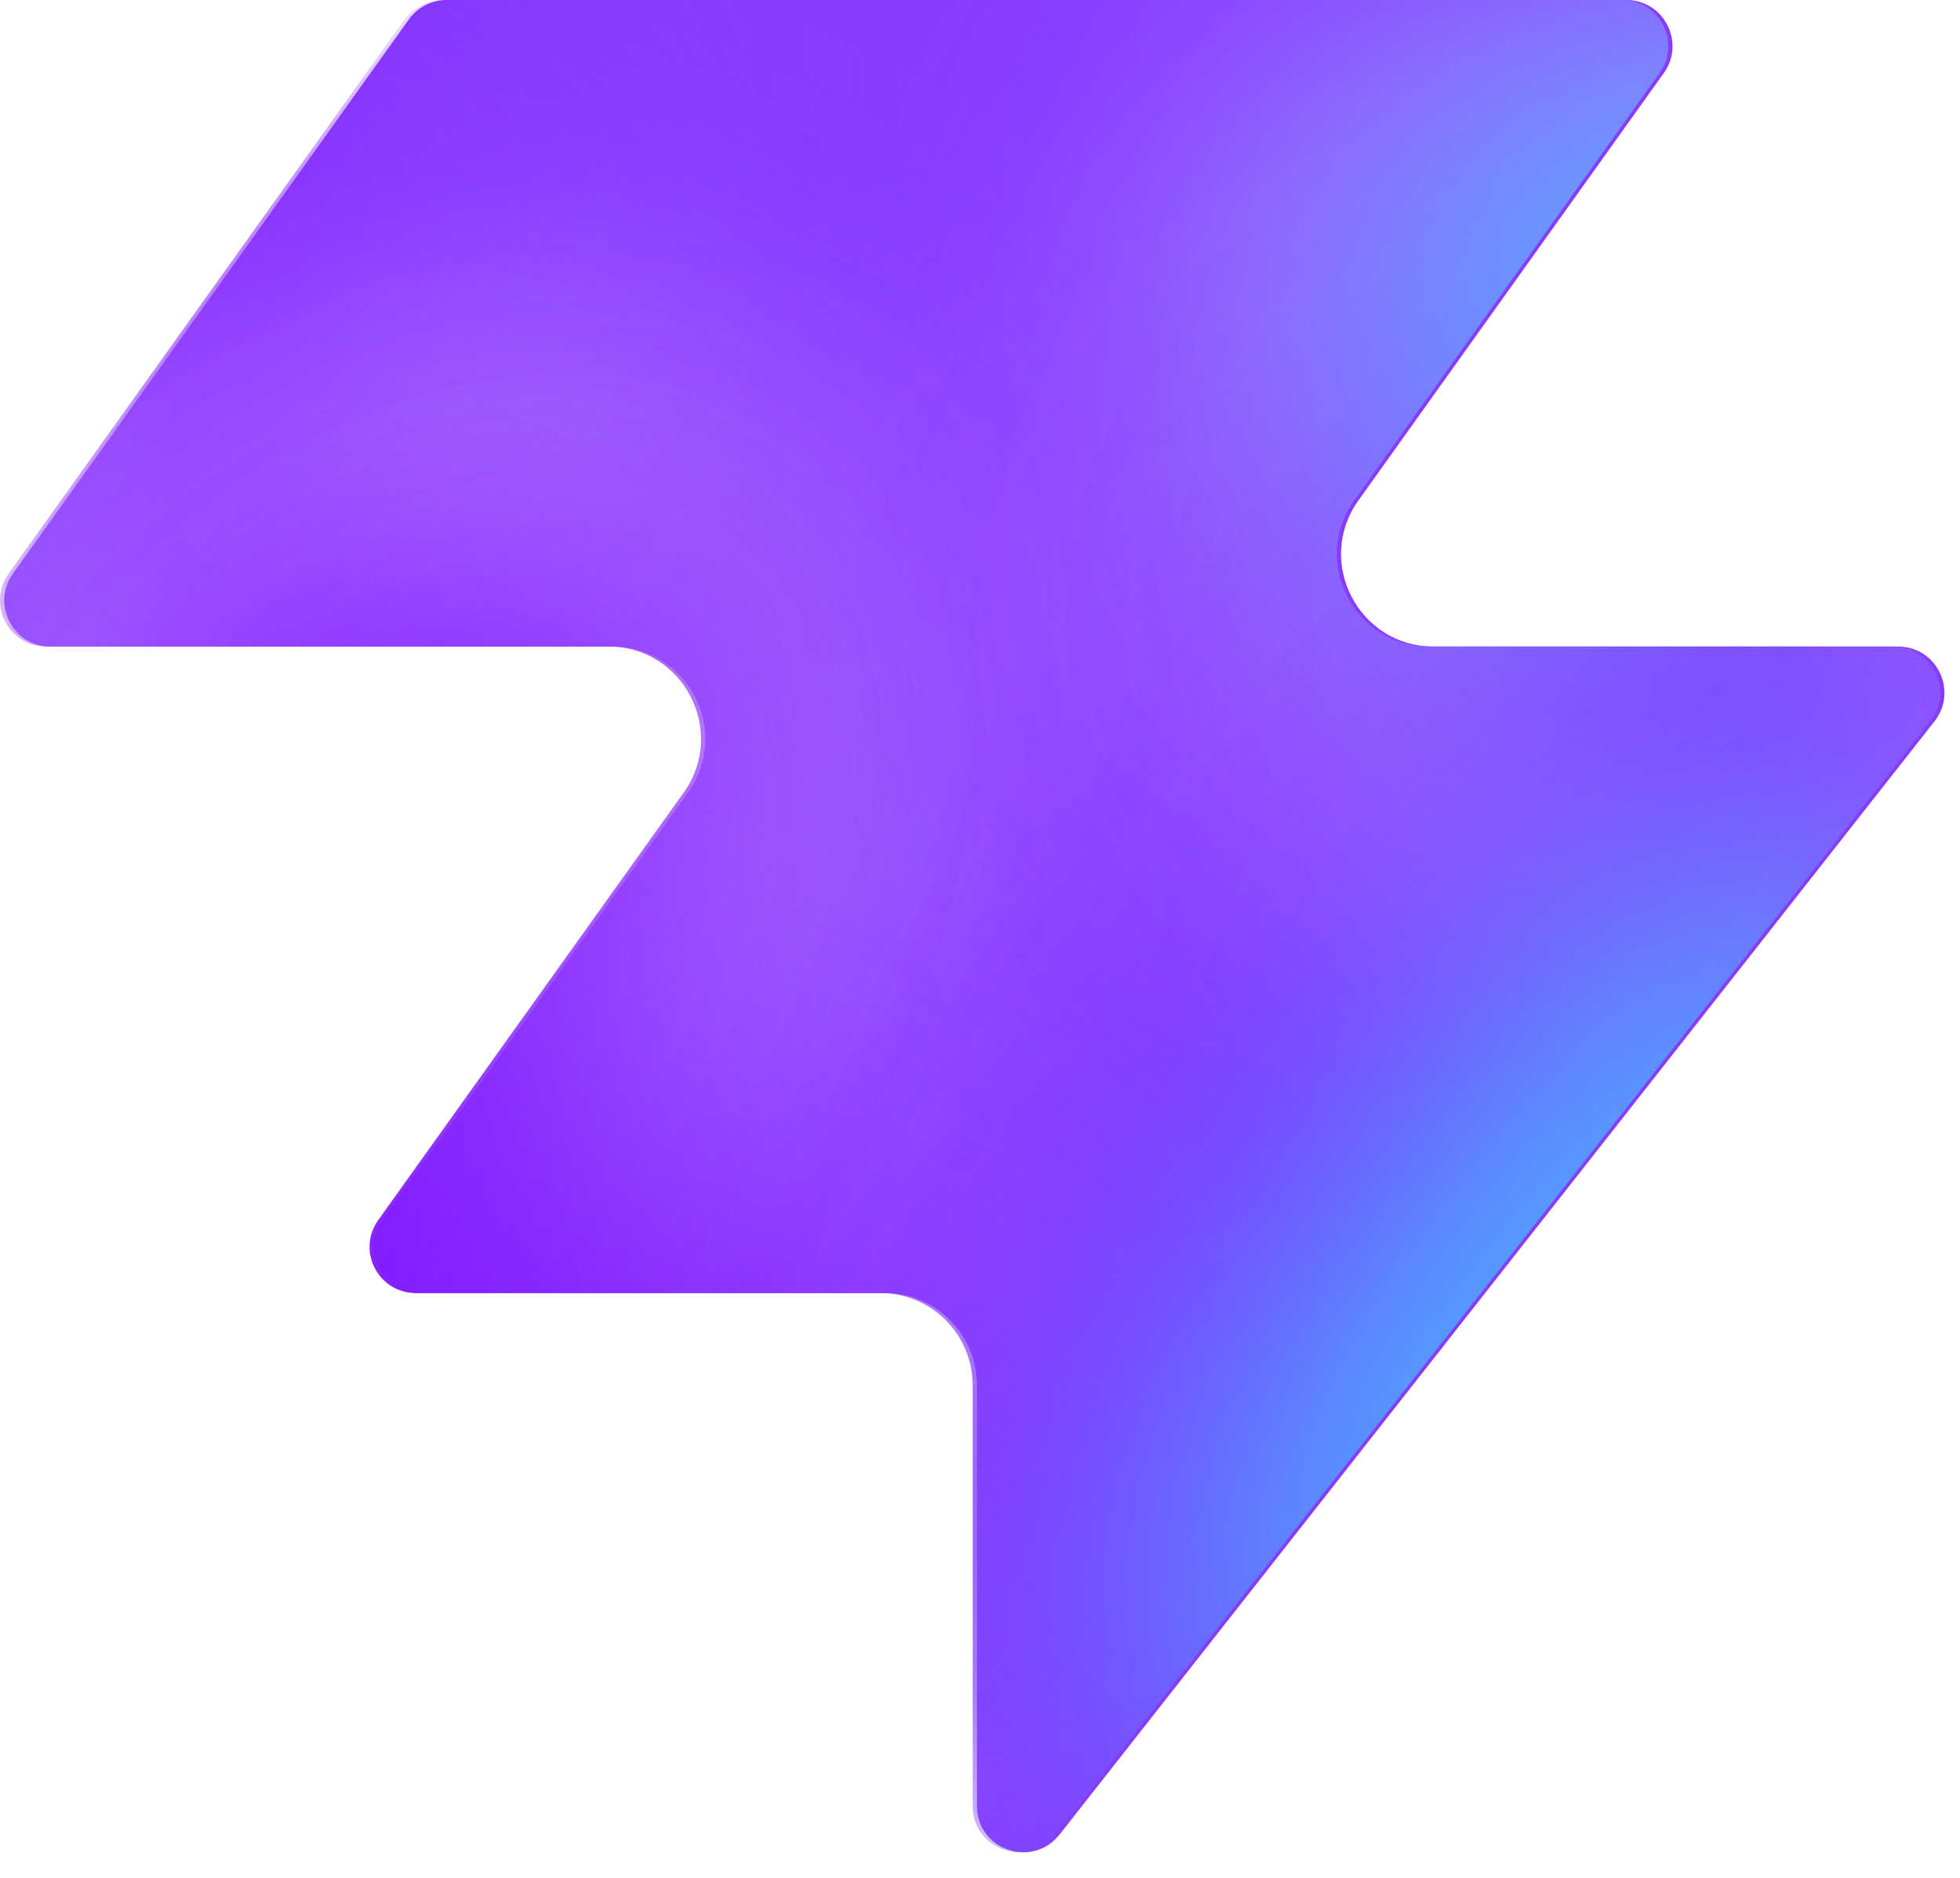
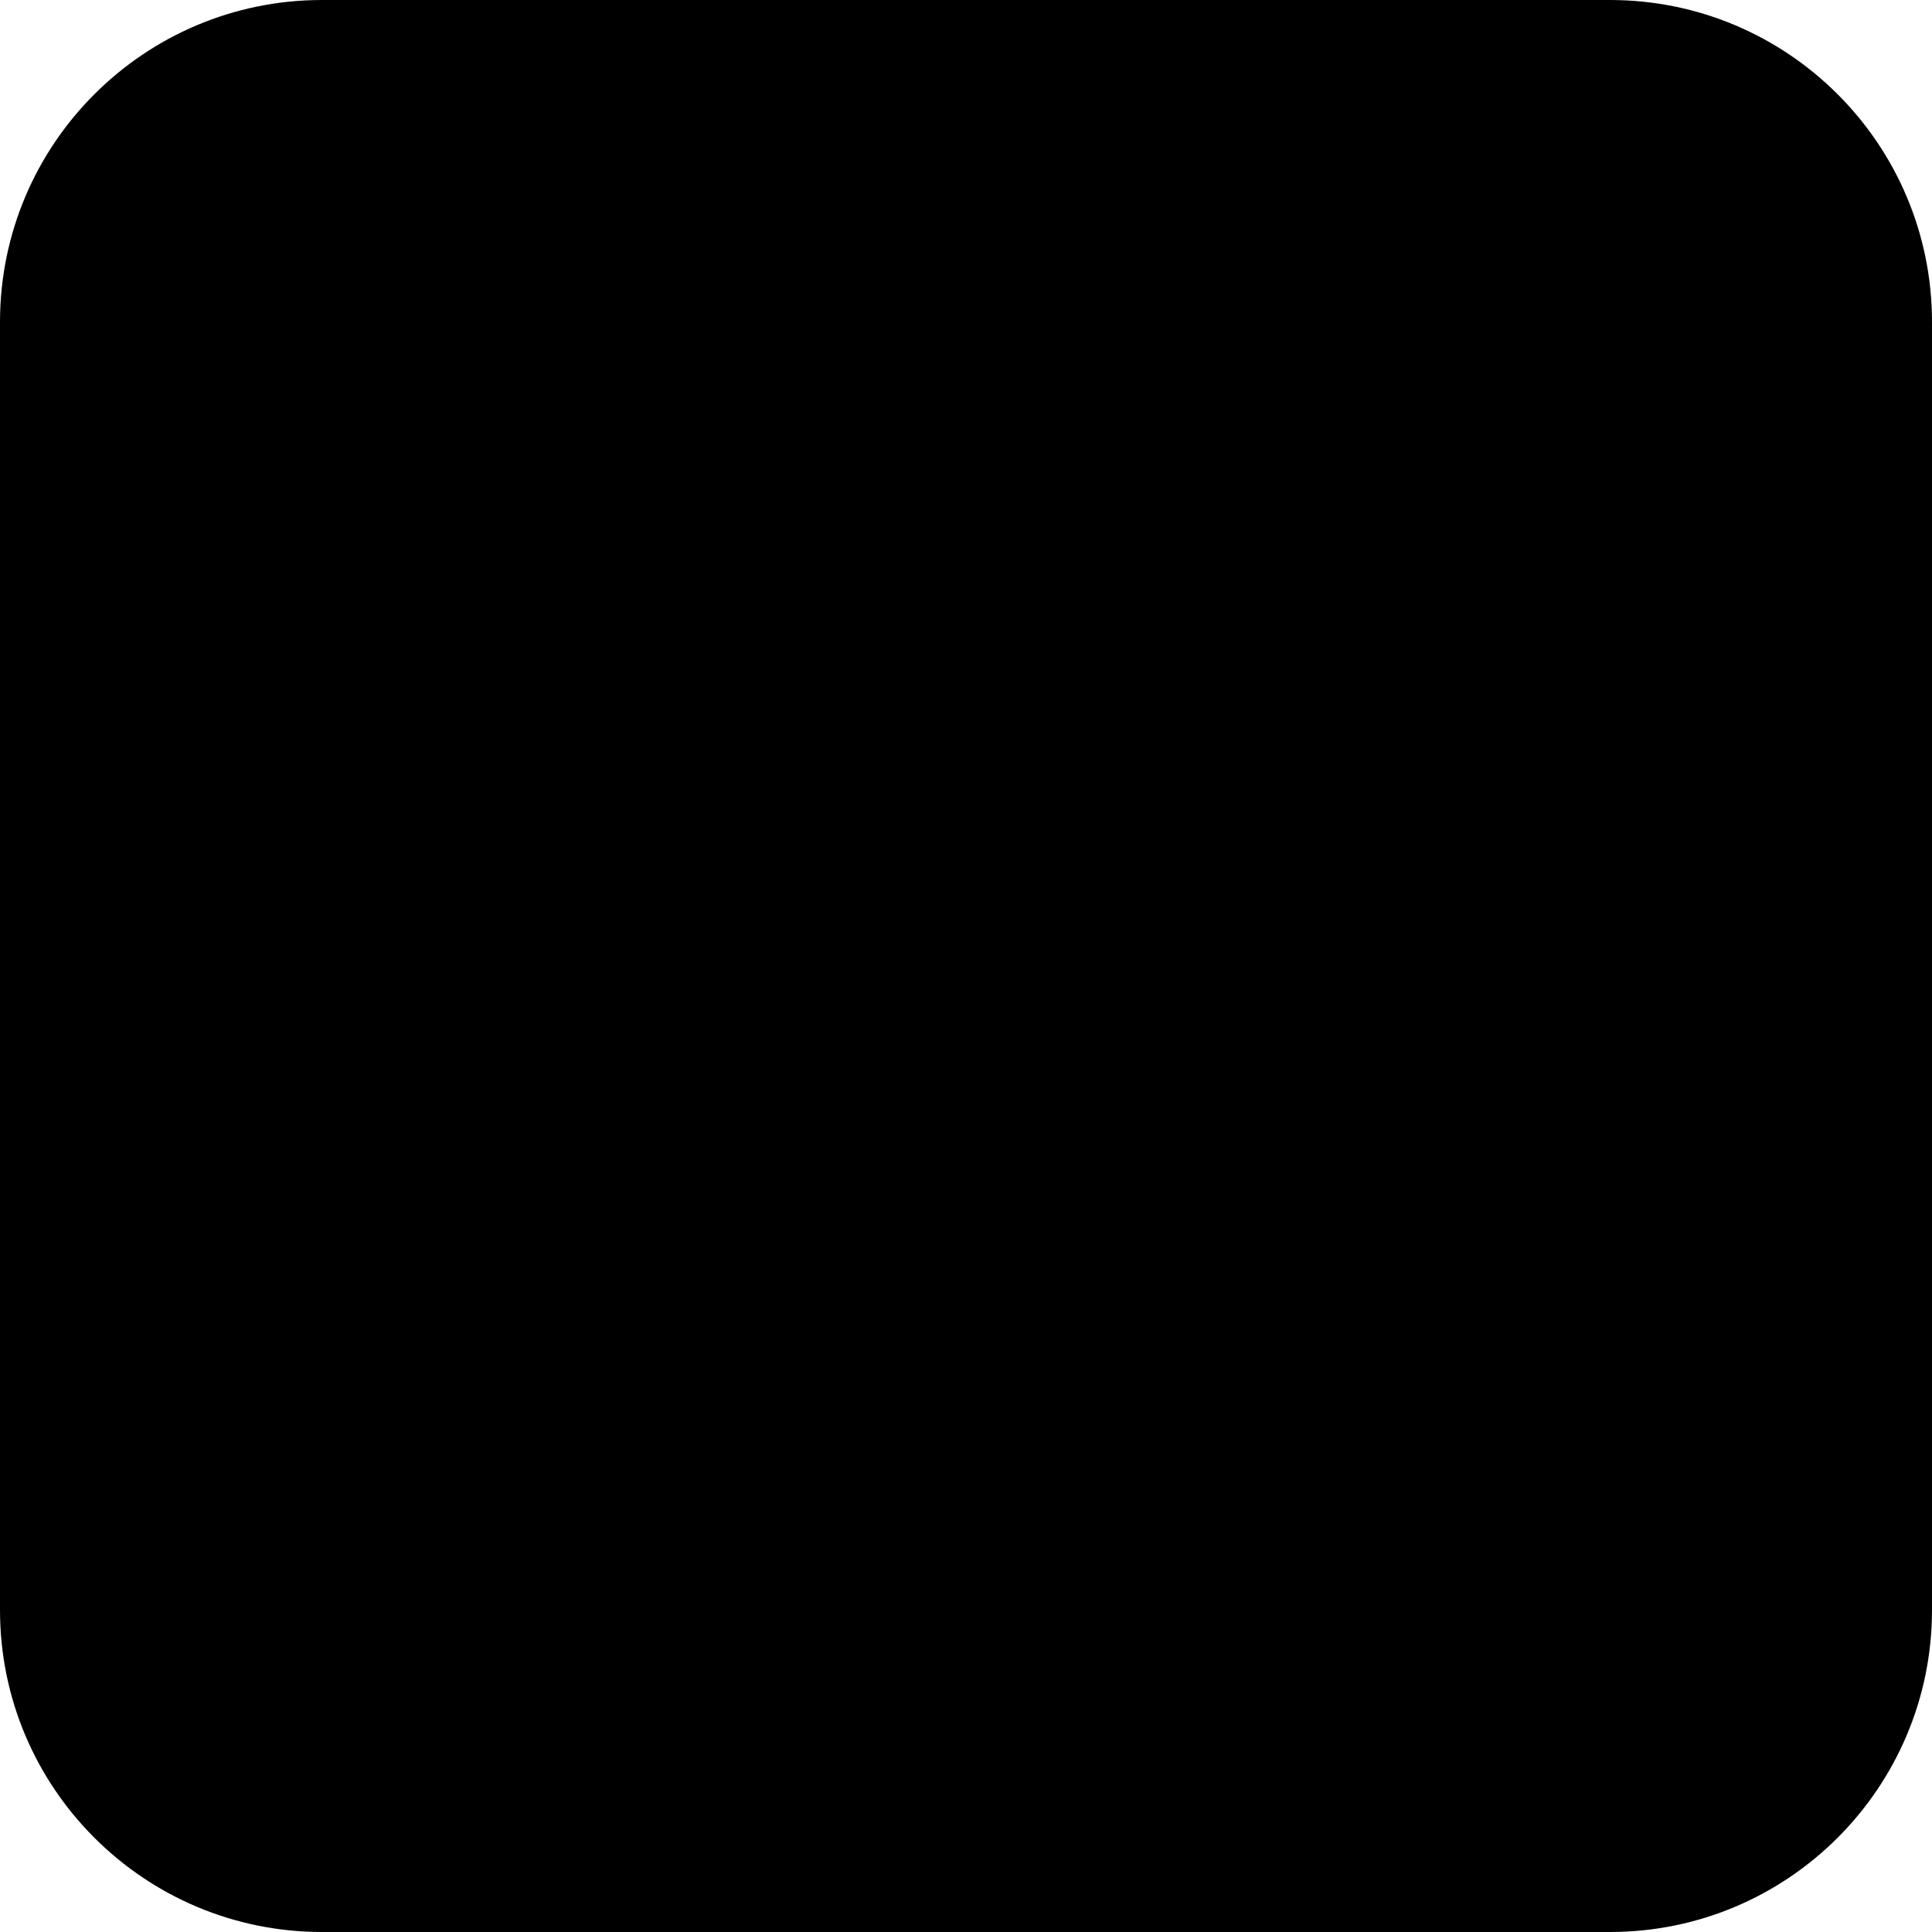
- <svg xmlns="http://www.w3.org/2000/svg" width="48" height="46" fill="none" viewBox="0 0 48 46">
-   <path fill="#863bff" d="M25.946 44.938c-.664.845-2.021.375-2.021-.698V33.937a2.26 2.26 0 0 0-2.262-2.262H10.287c-.92 0-1.456-1.04-.92-1.788l7.48-10.471c1.07-1.497 0-3.578-1.842-3.578H1.237c-.92 0-1.456-1.04-.92-1.788L10.013.474c.214-.297.556-.474.92-.474h28.894c.92 0 1.456 1.04.92 1.788l-7.48 10.471c-1.07 1.498 0 3.579 1.842 3.579h11.377c.943 0 1.473 1.088.89 1.83L25.947 44.94z" style="fill:#863bff;fill:color(display-p3 .525 .23 1);fill-opacity:1" />
-   <mask id="a" width="48" height="46" x="0" y="0" maskUnits="userSpaceOnUse" style="mask-type:alpha">
-     <path fill="#000" d="M25.842 44.938c-.664.844-2.021.375-2.021-.698V33.937a2.26 2.26 0 0 0-2.262-2.262H10.183c-.92 0-1.456-1.04-.92-1.788l7.48-10.471c1.07-1.498 0-3.579-1.842-3.579H1.133c-.92 0-1.456-1.04-.92-1.787L9.91.473c.214-.297.556-.474.92-.474h28.894c.92 0 1.456 1.04.92 1.788l-7.48 10.471c-1.07 1.498 0 3.578 1.842 3.578h11.377c.943 0 1.473 1.088.89 1.832L25.843 44.94z" style="fill:#000;fill-opacity:1" />
-   </mask>
-   <g mask="url(#a)">
-     <g filter="url(#b)">
-       <ellipse cx="5.508" cy="14.704" fill="#ede6ff" rx="5.508" ry="14.704" style="fill:#ede6ff;fill:color(display-p3 .927 .903 1);fill-opacity:1" transform="matrix(.00324 1 1 -.00324 -4.47 31.516)" />
-     </g>
-     <g filter="url(#c)">
-       <ellipse cx="10.399" cy="29.851" fill="#ede6ff" rx="10.399" ry="29.851" style="fill:#ede6ff;fill:color(display-p3 .927 .903 1);fill-opacity:1" transform="matrix(.00324 1 1 -.00324 -39.328 7.883)" />
-     </g>
-     <g filter="url(#d)">
-       <ellipse cx="5.508" cy="30.487" fill="#7e14ff" rx="5.508" ry="30.487" style="fill:#7e14ff;fill:color(display-p3 .492 .077 1);fill-opacity:1" transform="rotate(89.814 -25.913 -14.639)scale(1 -1)" />
-     </g>
-     <g filter="url(#e)">
-       <ellipse cx="5.508" cy="30.599" fill="#7e14ff" rx="5.508" ry="30.599" style="fill:#7e14ff;fill:color(display-p3 .492 .077 1);fill-opacity:1" transform="rotate(89.814 -32.644 -3.334)scale(1 -1)" />
-     </g>
-     <g filter="url(#f)">
-       <ellipse cx="5.508" cy="30.599" fill="#7e14ff" rx="5.508" ry="30.599" style="fill:#7e14ff;fill:color(display-p3 .492 .077 1);fill-opacity:1" transform="matrix(.00324 1 1 -.00324 -34.34 30.47)" />
-     </g>
-     <g filter="url(#g)">
-       <ellipse cx="14.072" cy="22.078" fill="#ede6ff" rx="14.072" ry="22.078" style="fill:#ede6ff;fill:color(display-p3 .927 .903 1);fill-opacity:1" transform="rotate(93.35 24.506 48.493)scale(-1 1)" />
-     </g>
-     <g filter="url(#h)">
-       <ellipse cx="3.47" cy="21.501" fill="#7e14ff" rx="3.47" ry="21.501" style="fill:#7e14ff;fill:color(display-p3 .492 .077 1);fill-opacity:1" transform="rotate(89.009 28.708 47.59)scale(-1 1)" />
-     </g>
-     <g filter="url(#i)">
-       <ellipse cx="3.47" cy="21.501" fill="#7e14ff" rx="3.47" ry="21.501" style="fill:#7e14ff;fill:color(display-p3 .492 .077 1);fill-opacity:1" transform="rotate(89.009 28.708 47.59)scale(-1 1)" />
-     </g>
-     <g filter="url(#j)">
-       <ellipse cx=".387" cy="8.972" fill="#7e14ff" rx="4.407" ry="29.108" style="fill:#7e14ff;fill:color(display-p3 .492 .077 1);fill-opacity:1" transform="rotate(39.51 .387 8.972)" />
-     </g>
-     <g filter="url(#k)">
-       <ellipse cx="47.523" cy="-6.092" fill="#7e14ff" rx="4.407" ry="29.108" style="fill:#7e14ff;fill:color(display-p3 .492 .077 1);fill-opacity:1" transform="rotate(37.892 47.523 -6.092)" />
-     </g>
-     <g filter="url(#l)">
-       <ellipse cx="41.412" cy="6.333" fill="#47bfff" rx="5.971" ry="9.665" style="fill:#47bfff;fill:color(display-p3 .28 .748 1);fill-opacity:1" transform="rotate(37.892 41.412 6.333)" />
-     </g>
-     <g filter="url(#m)">
-       <ellipse cx="-1.879" cy="38.332" fill="#7e14ff" rx="4.407" ry="29.108" style="fill:#7e14ff;fill:color(display-p3 .492 .077 1);fill-opacity:1" transform="rotate(37.892 -1.88 38.332)" />
-     </g>
-     <g filter="url(#n)">
-       <ellipse cx="-1.879" cy="38.332" fill="#7e14ff" rx="4.407" ry="29.108" style="fill:#7e14ff;fill:color(display-p3 .492 .077 1);fill-opacity:1" transform="rotate(37.892 -1.88 38.332)" />
-     </g>
-     <g filter="url(#o)">
-       <ellipse cx="35.651" cy="29.907" fill="#7e14ff" rx="4.407" ry="29.108" style="fill:#7e14ff;fill:color(display-p3 .492 .077 1);fill-opacity:1" transform="rotate(37.892 35.651 29.907)" />
-     </g>
-     <g filter="url(#p)">
-       <ellipse cx="38.418" cy="32.4" fill="#47bfff" rx="5.971" ry="15.297" style="fill:#47bfff;fill:color(display-p3 .28 .748 1);fill-opacity:1" transform="rotate(37.892 38.418 32.4)" />
-     </g>
+ <svg xmlns="http://www.w3.org/2000/svg" viewBox="0 0 48 48">
+   <rect width="48" height="48" rx="8" fill="oklch(0.17 0.003 145)" />
+   <g fill="none" stroke="oklch(0.76 0.14 143)" stroke-width="2.5" stroke-linejoin="round">
+     <path d="m24 7 15 9v17l-15 9-15-9V16Z" />
+     <path d="m9 16 15 9 15-9M24 25v17M16.5 11.5l15 9" />
  </g>
-   <defs>
-     <filter id="b" width="60.045" height="41.654" x="-19.77" y="16.149" color-interpolation-filters="sRGB" filterUnits="userSpaceOnUse">
-       <feFlood flood-opacity="0" result="BackgroundImageFix" />
-       <feBlend in="SourceGraphic" in2="BackgroundImageFix" result="shape" />
-       <feGaussianBlur result="effect1_foregroundBlur_2002_17158" stdDeviation="7.659" />
-     </filter>
-     <filter id="c" width="90.34" height="51.437" x="-54.613" y="-7.533" color-interpolation-filters="sRGB" filterUnits="userSpaceOnUse">
-       <feFlood flood-opacity="0" result="BackgroundImageFix" />
-       <feBlend in="SourceGraphic" in2="BackgroundImageFix" result="shape" />
-       <feGaussianBlur result="effect1_foregroundBlur_2002_17158" stdDeviation="7.659" />
-     </filter>
-     <filter id="d" width="79.355" height="29.4" x="-49.64" y="2.03" color-interpolation-filters="sRGB" filterUnits="userSpaceOnUse">
-       <feFlood flood-opacity="0" result="BackgroundImageFix" />
-       <feBlend in="SourceGraphic" in2="BackgroundImageFix" result="shape" />
-       <feGaussianBlur result="effect1_foregroundBlur_2002_17158" stdDeviation="4.596" />
-     </filter>
-     <filter id="e" width="79.579" height="29.4" x="-45.045" y="20.029" color-interpolation-filters="sRGB" filterUnits="userSpaceOnUse">
-       <feFlood flood-opacity="0" result="BackgroundImageFix" />
-       <feBlend in="SourceGraphic" in2="BackgroundImageFix" result="shape" />
-       <feGaussianBlur result="effect1_foregroundBlur_2002_17158" stdDeviation="4.596" />
-     </filter>
-     <filter id="f" width="79.579" height="29.4" x="-43.513" y="21.178" color-interpolation-filters="sRGB" filterUnits="userSpaceOnUse">
-       <feFlood flood-opacity="0" result="BackgroundImageFix" />
-       <feBlend in="SourceGraphic" in2="BackgroundImageFix" result="shape" />
-       <feGaussianBlur result="effect1_foregroundBlur_2002_17158" stdDeviation="4.596" />
-     </filter>
-     <filter id="g" width="74.749" height="58.852" x="15.756" y="-17.901" color-interpolation-filters="sRGB" filterUnits="userSpaceOnUse">
-       <feFlood flood-opacity="0" result="BackgroundImageFix" />
-       <feBlend in="SourceGraphic" in2="BackgroundImageFix" result="shape" />
-       <feGaussianBlur result="effect1_foregroundBlur_2002_17158" stdDeviation="7.659" />
-     </filter>
-     <filter id="h" width="61.377" height="25.362" x="23.548" y="2.284" color-interpolation-filters="sRGB" filterUnits="userSpaceOnUse">
-       <feFlood flood-opacity="0" result="BackgroundImageFix" />
-       <feBlend in="SourceGraphic" in2="BackgroundImageFix" result="shape" />
-       <feGaussianBlur result="effect1_foregroundBlur_2002_17158" stdDeviation="4.596" />
-     </filter>
-     <filter id="i" width="61.377" height="25.362" x="23.548" y="2.284" color-interpolation-filters="sRGB" filterUnits="userSpaceOnUse">
-       <feFlood flood-opacity="0" result="BackgroundImageFix" />
-       <feBlend in="SourceGraphic" in2="BackgroundImageFix" result="shape" />
-       <feGaussianBlur result="effect1_foregroundBlur_2002_17158" stdDeviation="4.596" />
-     </filter>
-     <filter id="j" width="56.045" height="63.649" x="-27.636" y="-22.853" color-interpolation-filters="sRGB" filterUnits="userSpaceOnUse">
-       <feFlood flood-opacity="0" result="BackgroundImageFix" />
-       <feBlend in="SourceGraphic" in2="BackgroundImageFix" result="shape" />
-       <feGaussianBlur result="effect1_foregroundBlur_2002_17158" stdDeviation="4.596" />
-     </filter>
-     <filter id="k" width="54.814" height="64.646" x="20.116" y="-38.415" color-interpolation-filters="sRGB" filterUnits="userSpaceOnUse">
-       <feFlood flood-opacity="0" result="BackgroundImageFix" />
-       <feBlend in="SourceGraphic" in2="BackgroundImageFix" result="shape" />
-       <feGaussianBlur result="effect1_foregroundBlur_2002_17158" stdDeviation="4.596" />
-     </filter>
-     <filter id="l" width="33.541" height="35.313" x="24.641" y="-11.323" color-interpolation-filters="sRGB" filterUnits="userSpaceOnUse">
-       <feFlood flood-opacity="0" result="BackgroundImageFix" />
-       <feBlend in="SourceGraphic" in2="BackgroundImageFix" result="shape" />
-       <feGaussianBlur result="effect1_foregroundBlur_2002_17158" stdDeviation="4.596" />
-     </filter>
-     <filter id="m" width="54.814" height="64.646" x="-29.286" y="6.009" color-interpolation-filters="sRGB" filterUnits="userSpaceOnUse">
-       <feFlood flood-opacity="0" result="BackgroundImageFix" />
-       <feBlend in="SourceGraphic" in2="BackgroundImageFix" result="shape" />
-       <feGaussianBlur result="effect1_foregroundBlur_2002_17158" stdDeviation="4.596" />
-     </filter>
-     <filter id="n" width="54.814" height="64.646" x="-29.286" y="6.009" color-interpolation-filters="sRGB" filterUnits="userSpaceOnUse">
-       <feFlood flood-opacity="0" result="BackgroundImageFix" />
-       <feBlend in="SourceGraphic" in2="BackgroundImageFix" result="shape" />
-       <feGaussianBlur result="effect1_foregroundBlur_2002_17158" stdDeviation="4.596" />
-     </filter>
-     <filter id="o" width="54.814" height="64.646" x="8.244" y="-2.416" color-interpolation-filters="sRGB" filterUnits="userSpaceOnUse">
-       <feFlood flood-opacity="0" result="BackgroundImageFix" />
-       <feBlend in="SourceGraphic" in2="BackgroundImageFix" result="shape" />
-       <feGaussianBlur result="effect1_foregroundBlur_2002_17158" stdDeviation="4.596" />
-     </filter>
-     <filter id="p" width="39.409" height="43.623" x="18.713" y="10.588" color-interpolation-filters="sRGB" filterUnits="userSpaceOnUse">
-       <feFlood flood-opacity="0" result="BackgroundImageFix" />
-       <feBlend in="SourceGraphic" in2="BackgroundImageFix" result="shape" />
-       <feGaussianBlur result="effect1_foregroundBlur_2002_17158" stdDeviation="4.596" />
-     </filter>
-   </defs>
</svg>
